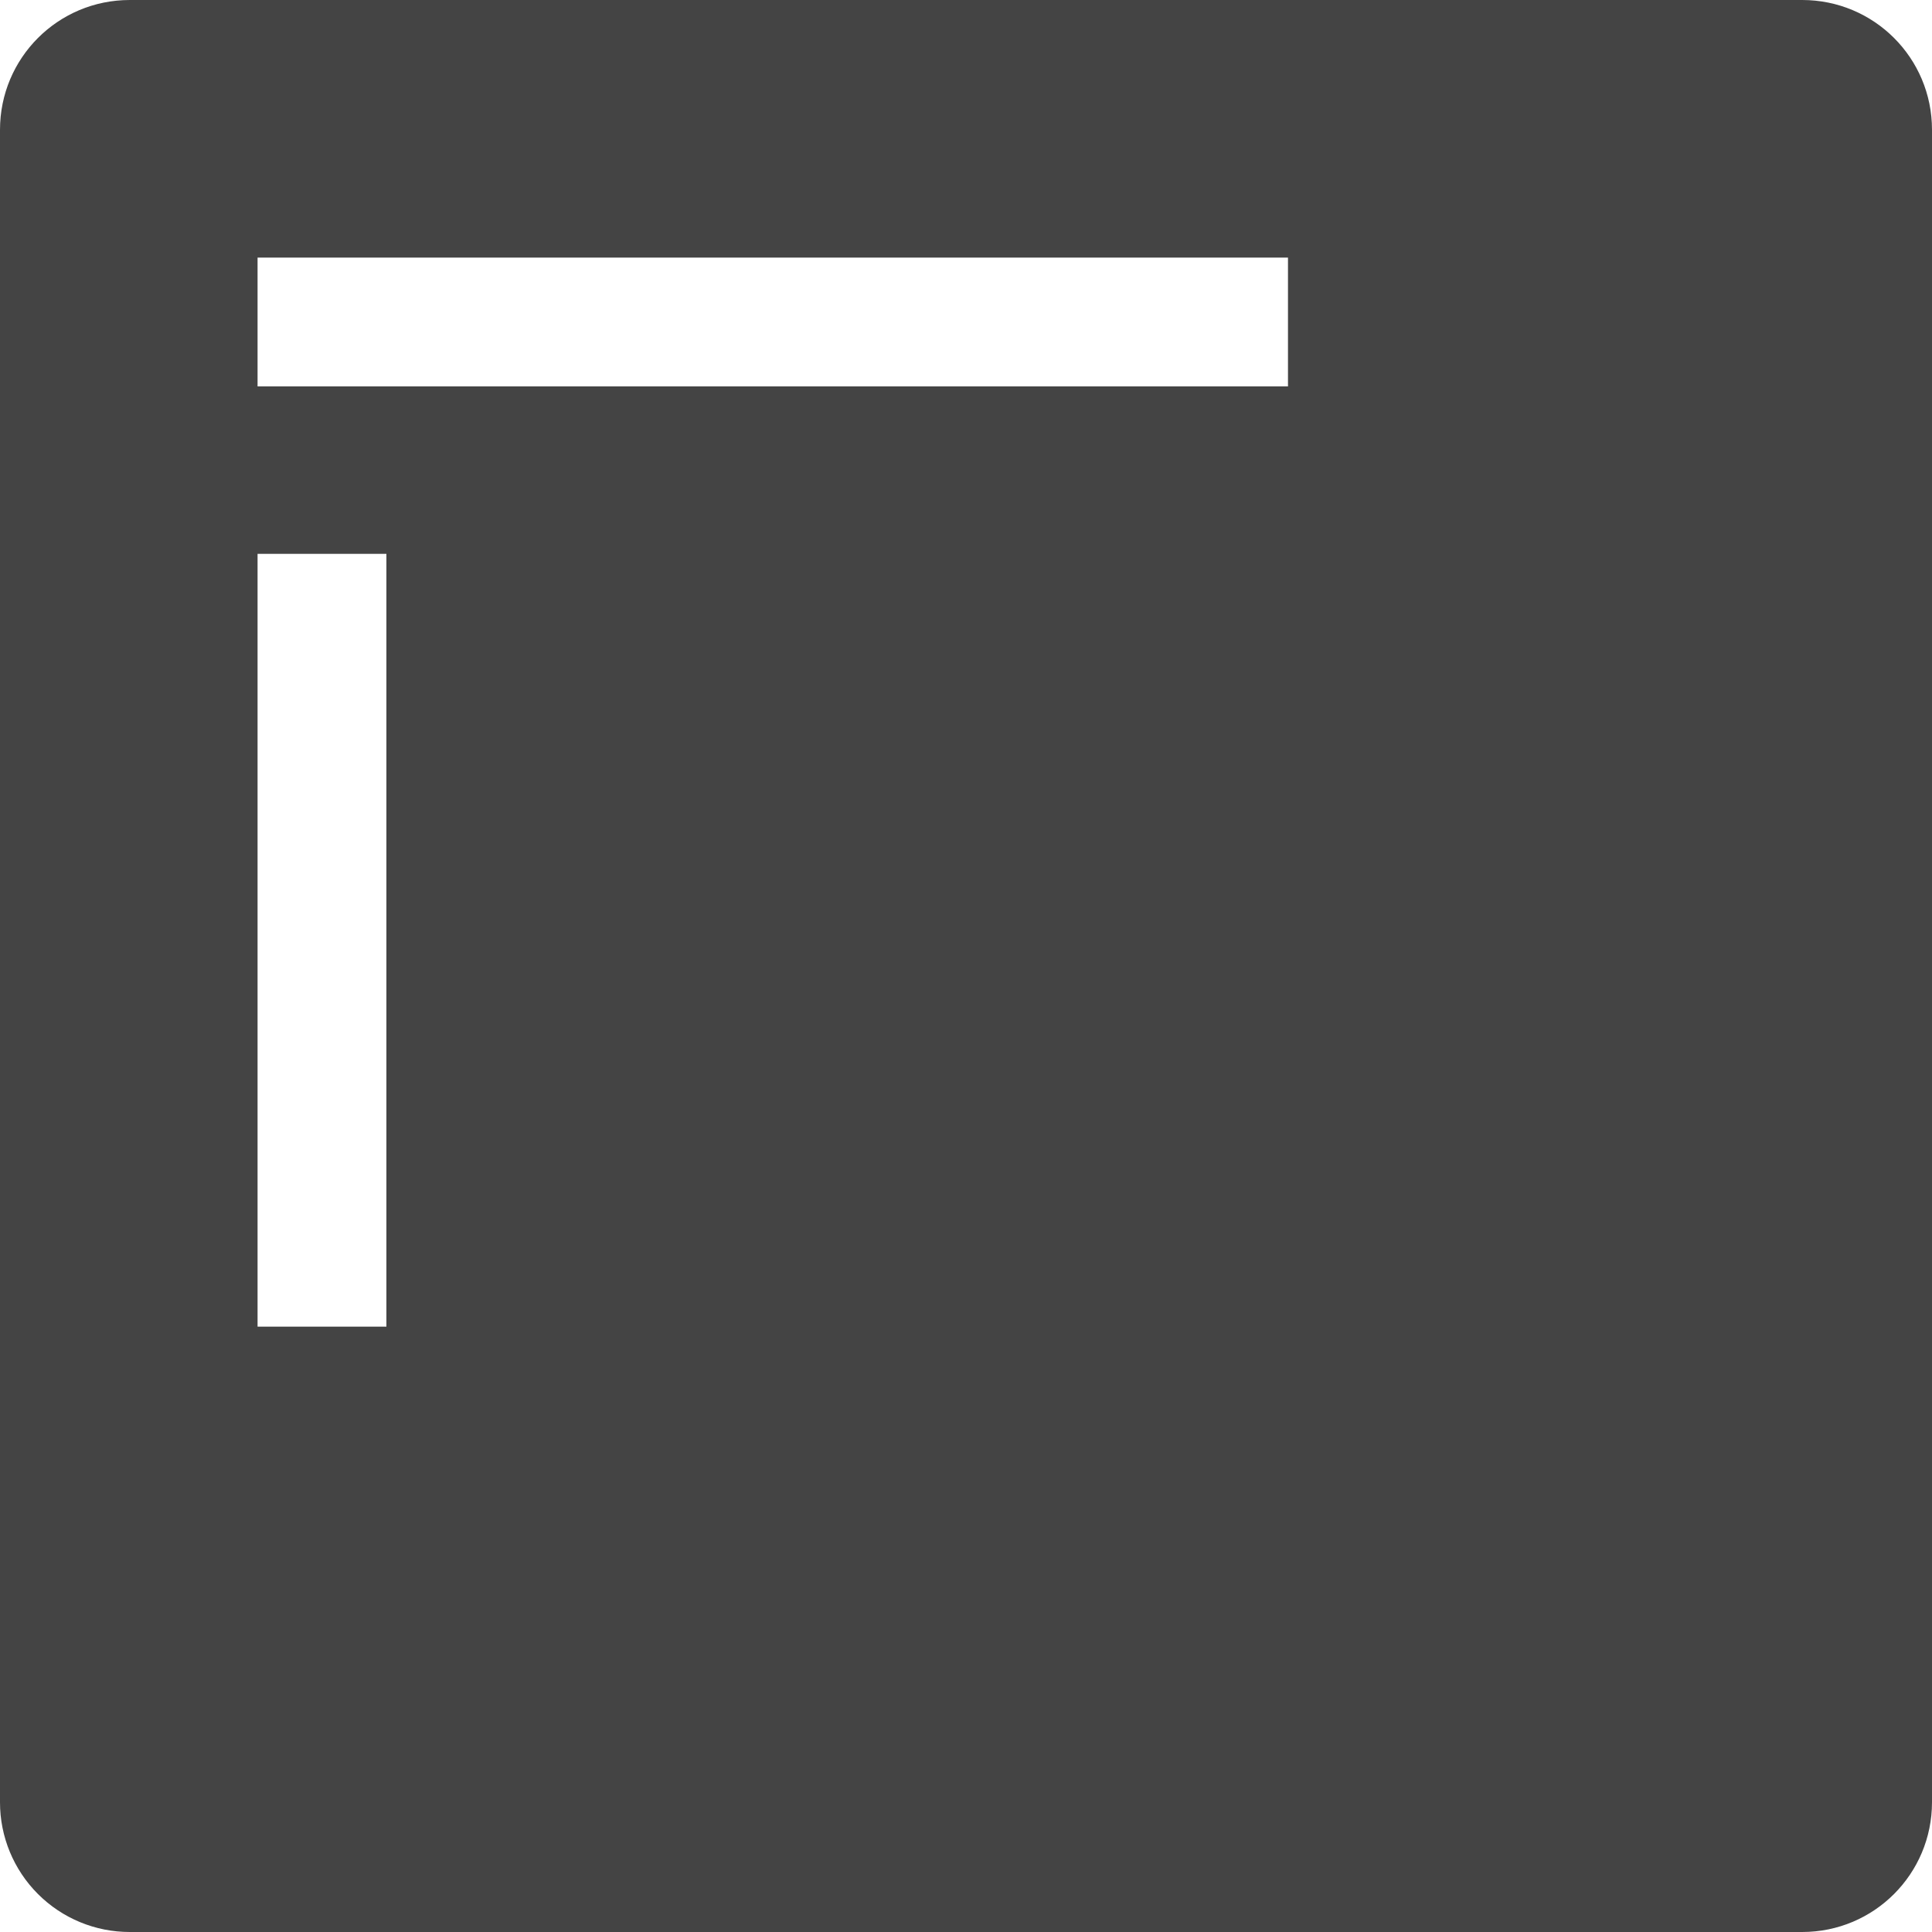
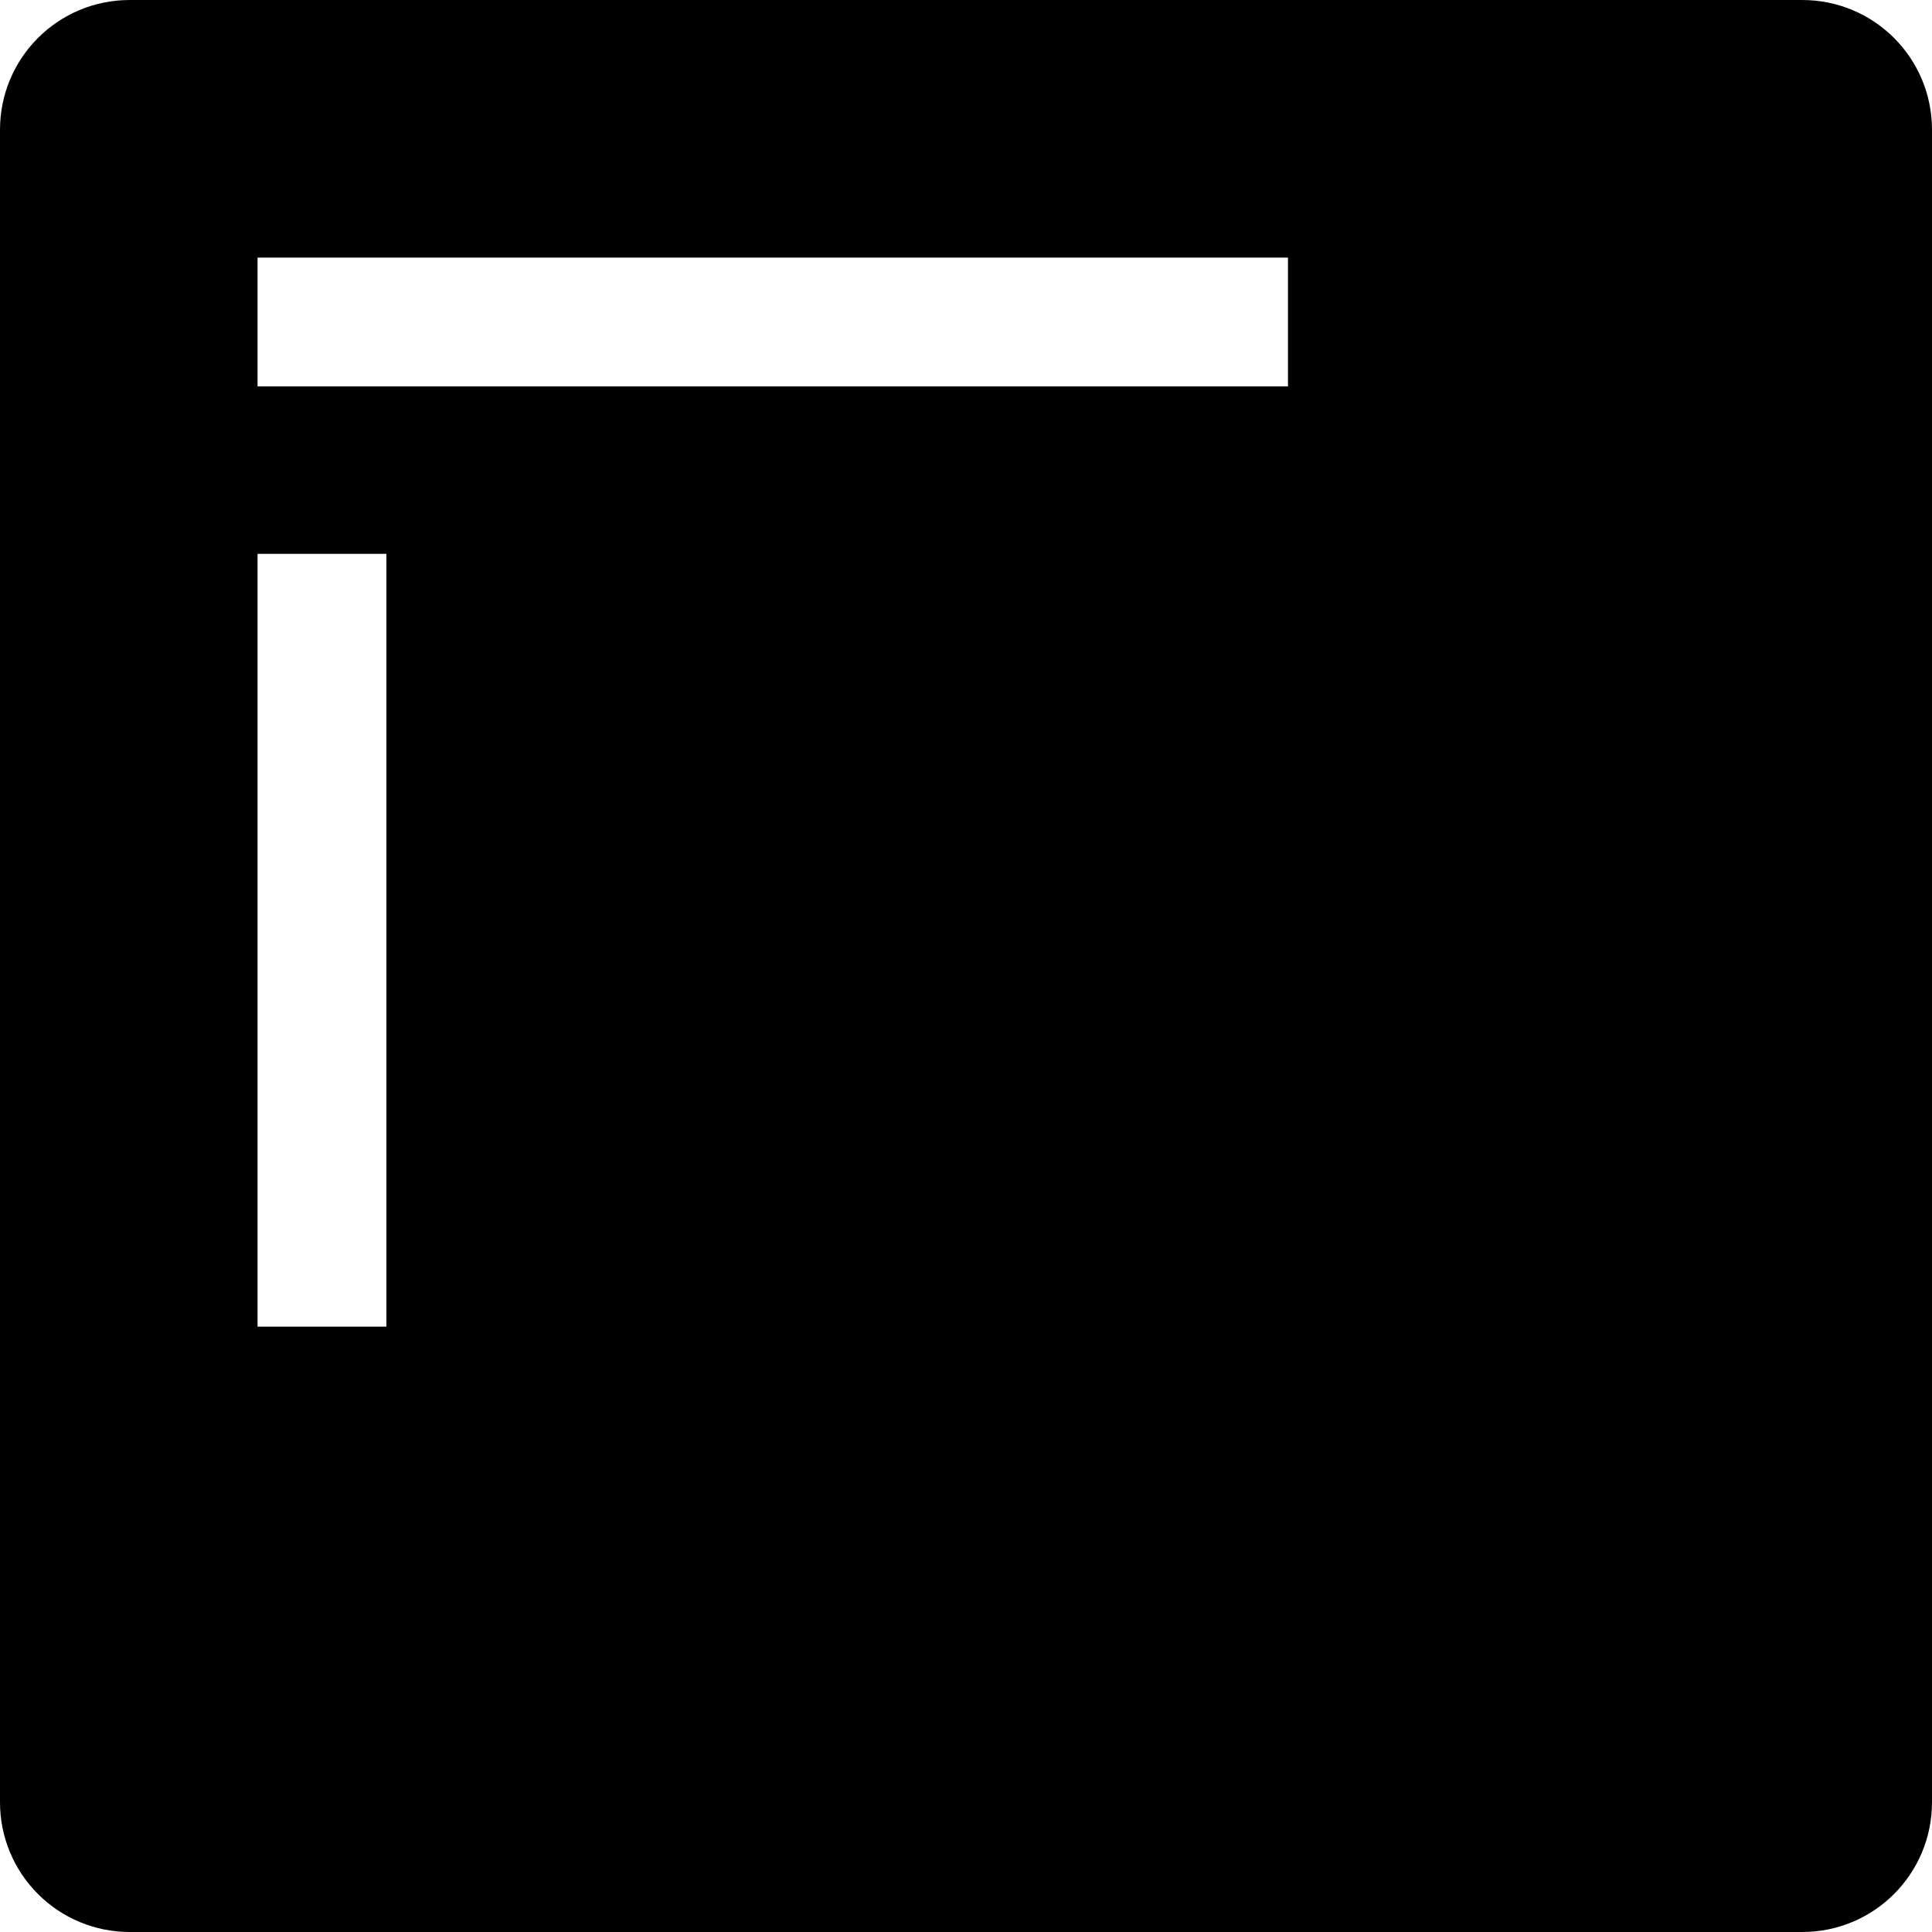
<svg xmlns="http://www.w3.org/2000/svg" width="32" height="32" viewBox="0 0 32 32">
-   <g class="nc-icon-wrapper" fill="#444444">
+   <g class="nc-icon-wrapper" fill="#000000">
    <path d="M0 2.15C0 .962.958 0 2.15 0h27.7C31.038 0 32 .958 32 2.15v27.7c0 1.187-.958 2.15-2.15 2.15H2.15A2.147 2.147 0 0 1 0 29.85V2.15zm4.266 2.117V6.4h17.067V4.267H4.266zM6.4 21.973v-12.8H4.266v12.8H6.4z" />
  </g>
</svg>
